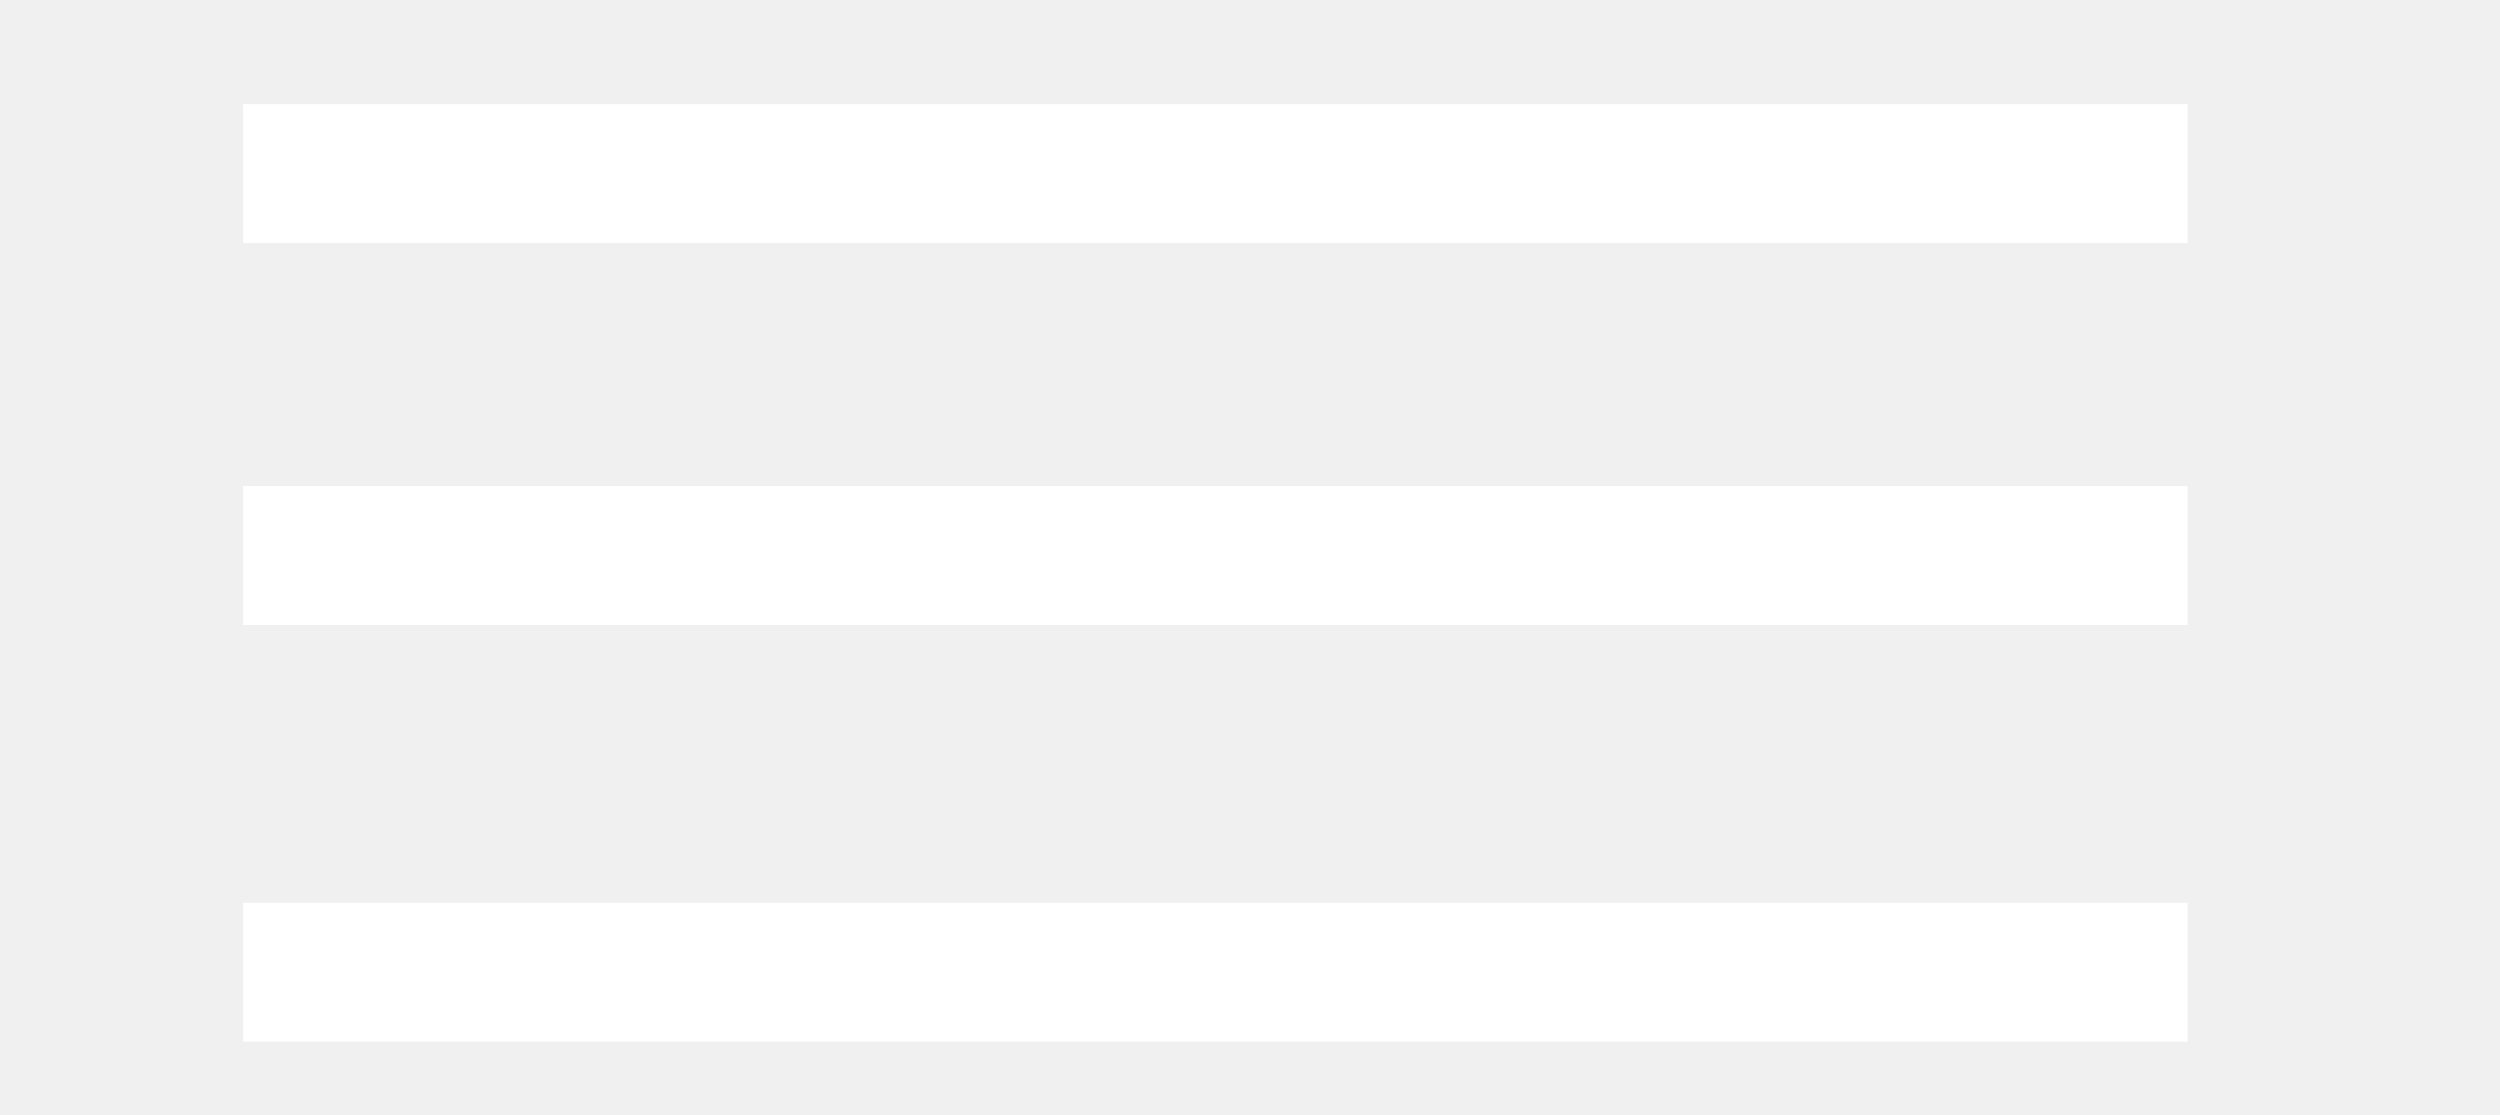
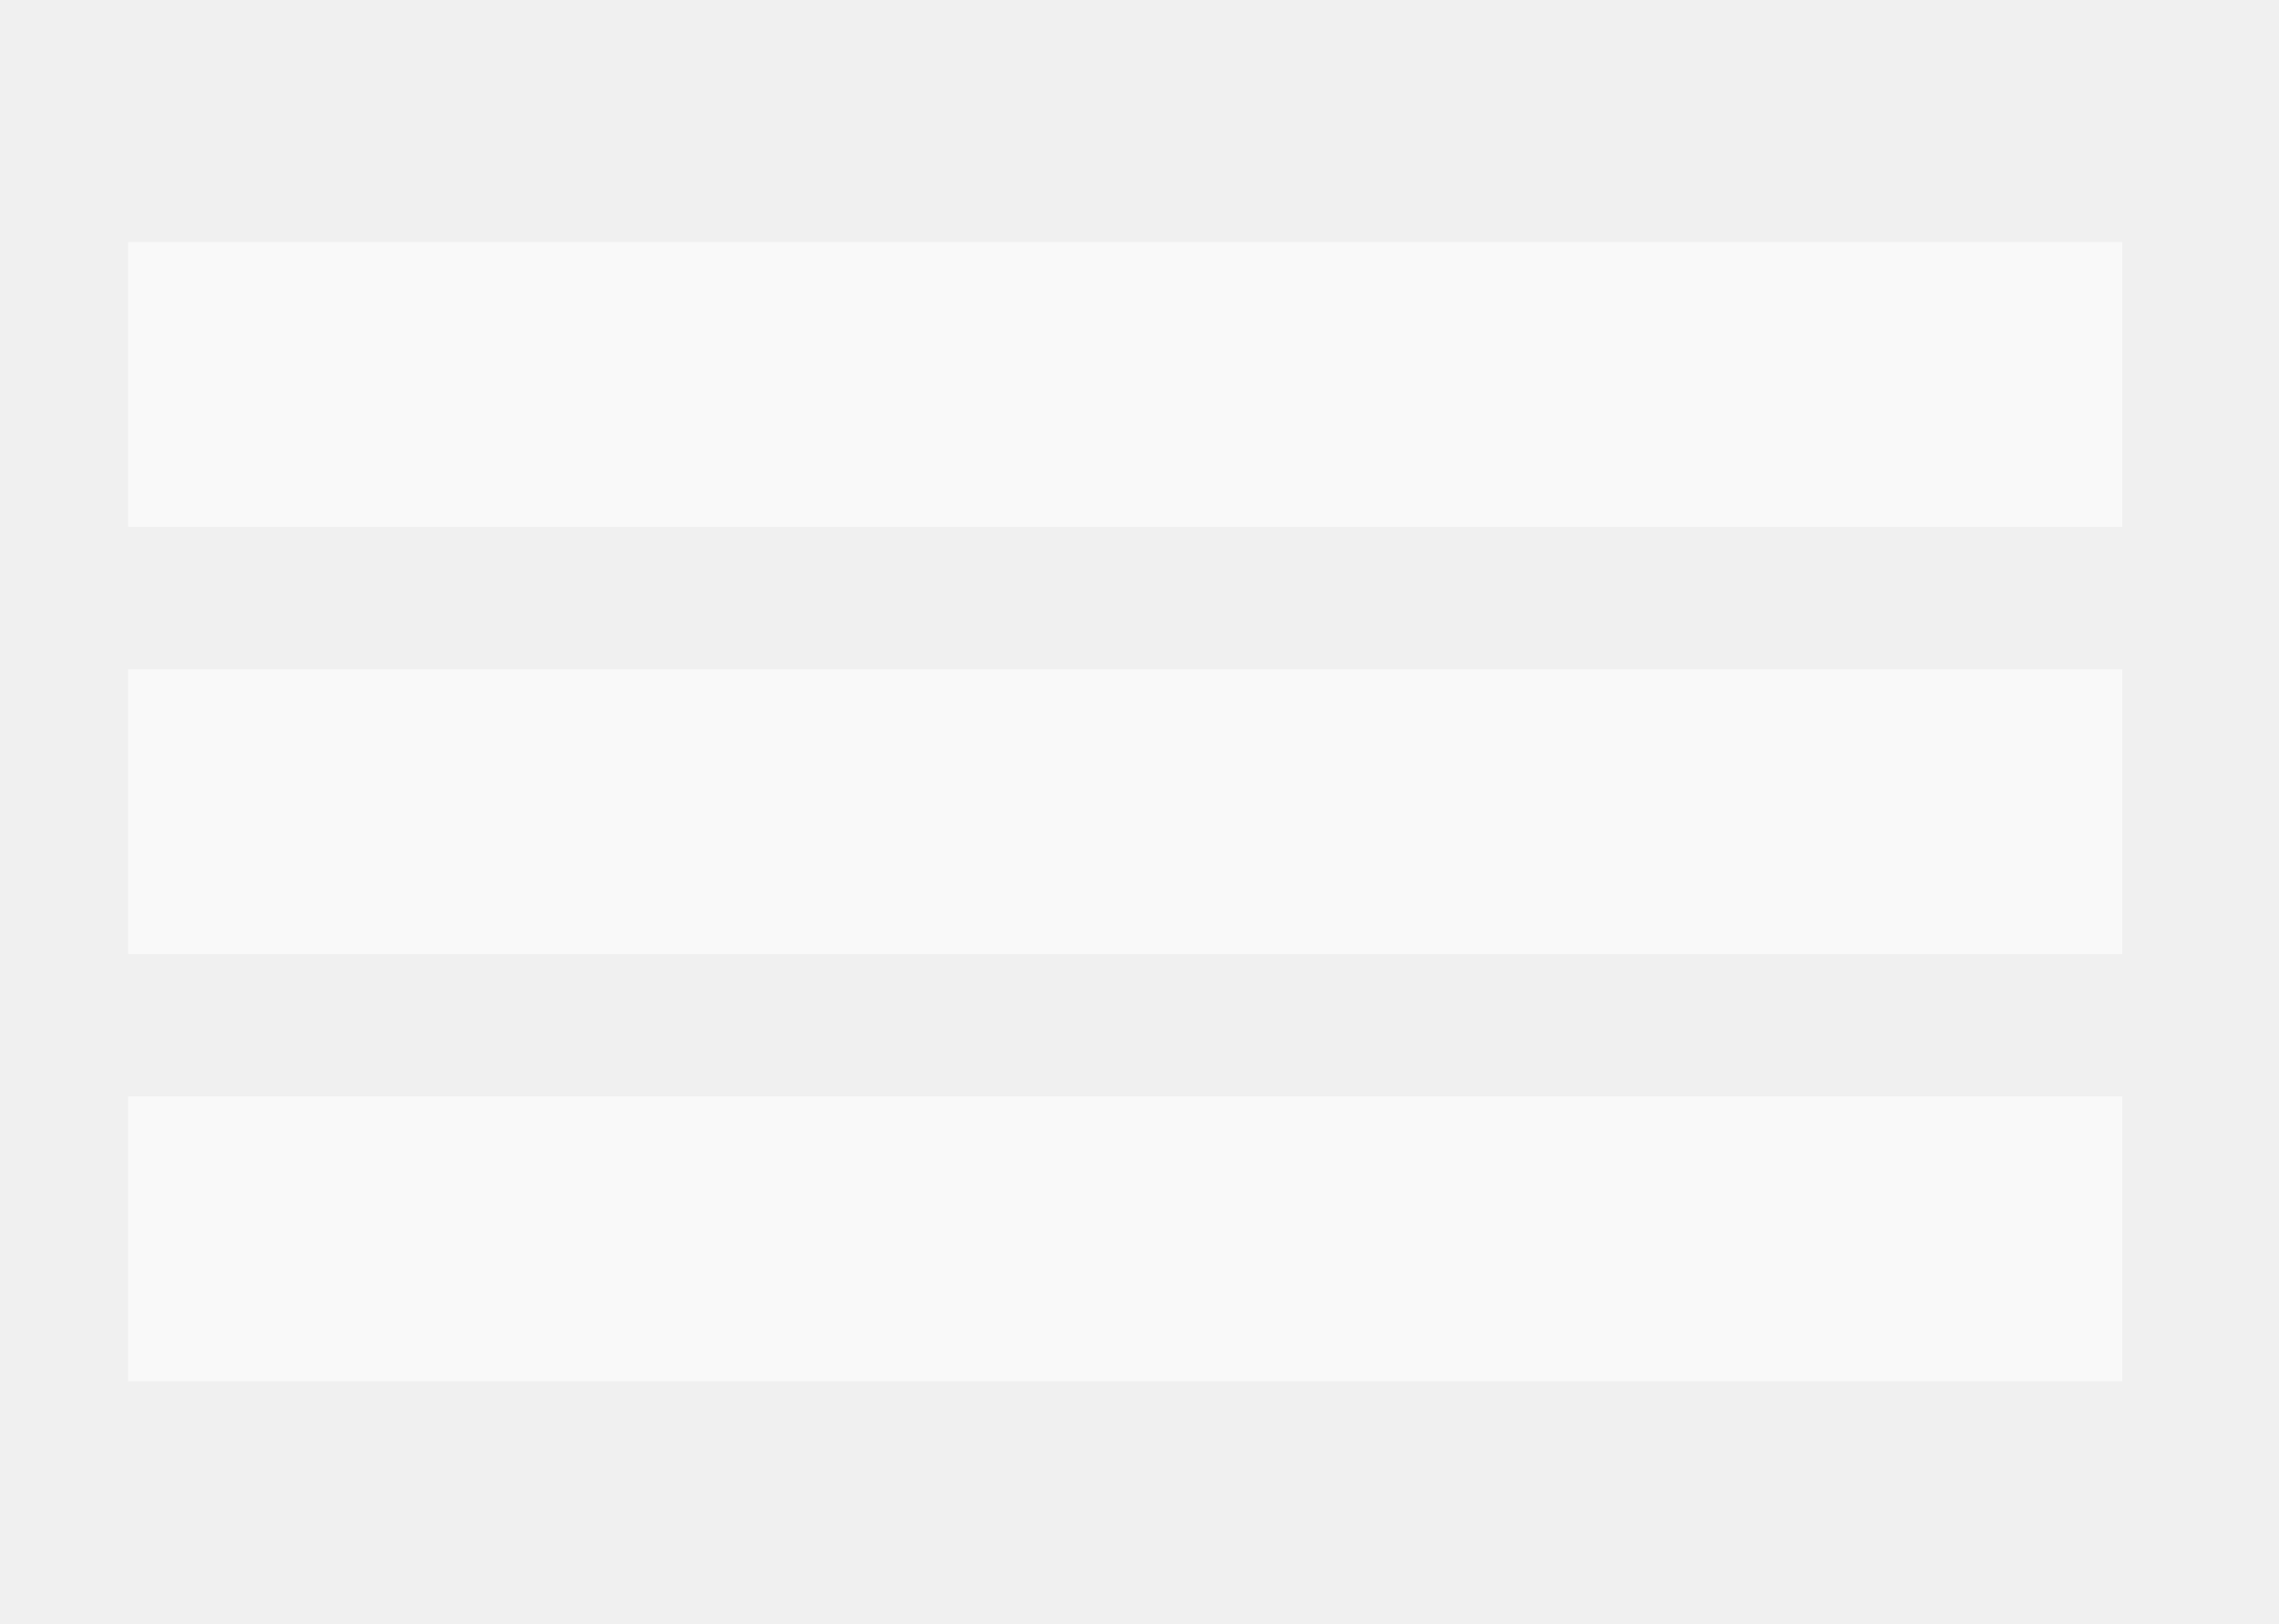
- <svg xmlns="http://www.w3.org/2000/svg" version="1.1" id="Layer_1" x="0px" y="0px" viewBox="0 0 72 32.1" style="enable-background:new 0 0 72 32.1;" xml:space="preserve">
+ <svg xmlns="http://www.w3.org/2000/svg" version="1.1" id="Layer_1" x="0px" y="0px" viewBox="0 0 16 11.4" style="enable-background:new 0 0 16 11.4;" xml:space="preserve">
  <style type="text/css">
- 	.st0{fill:none;stroke:#FFFFFF;stroke-width:4;stroke-miterlimit:10;}
+ 	.st0{fill:none;stroke:#F9F9F9;stroke-width:2;stroke-miterlimit:10;}
</style>
-   <line class="st0" x1="7" y1="5" x2="63" y2="5" />
-   <line class="st0" x1="7" y1="16" x2="63" y2="16" />
-   <line class="st0" x1="7" y1="28" x2="63" y2="28" />
+   <line class="st0" x1="0.9" y1="2.7" x2="14.9" y2="2.7" />
+   <line class="st0" x1="0.9" y1="5.7" x2="14.9" y2="5.7" />
+   <line class="st0" x1="0.9" y1="8.7" x2="14.9" y2="8.7" />
  <g>
</g>
  <g>
</g>
  <g>
</g>
  <g>
</g>
  <g>
</g>
  <g>
</g>
  <g>
</g>
  <g>
</g>
  <g>
</g>
  <g>
</g>
  <g>
</g>
  <g>
</g>
  <g>
</g>
  <g>
</g>
  <g>
</g>
</svg>
